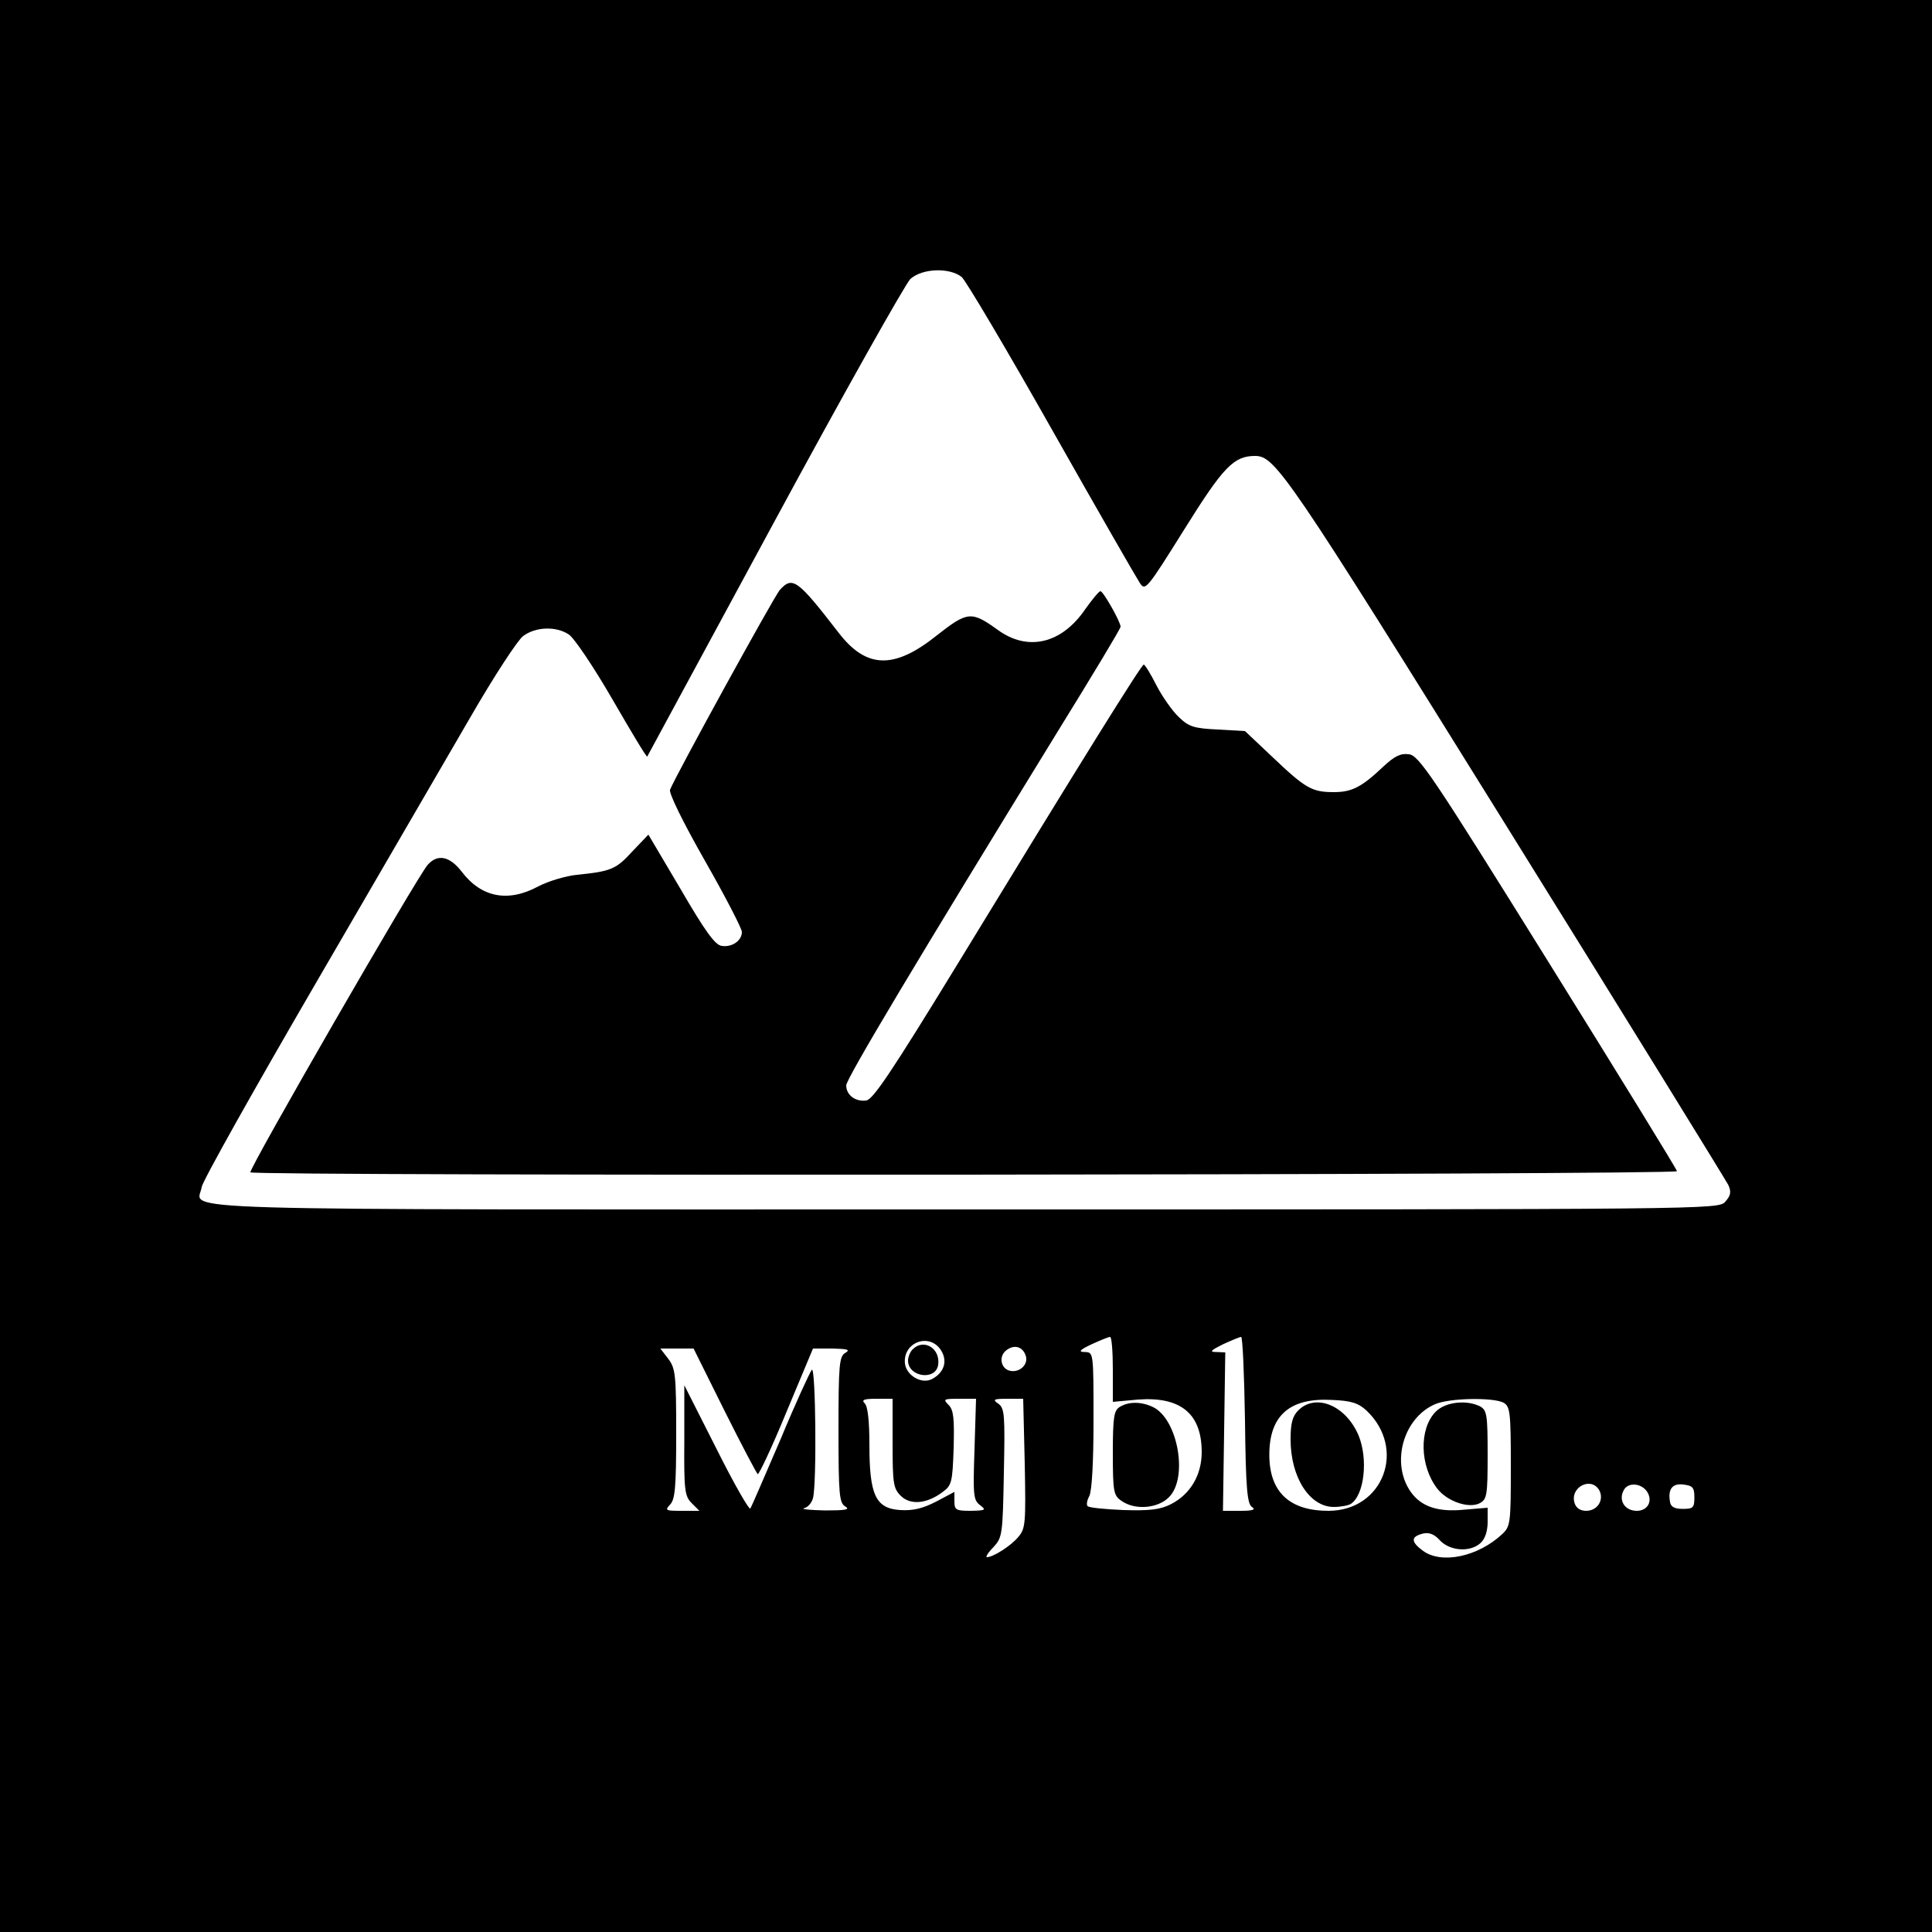
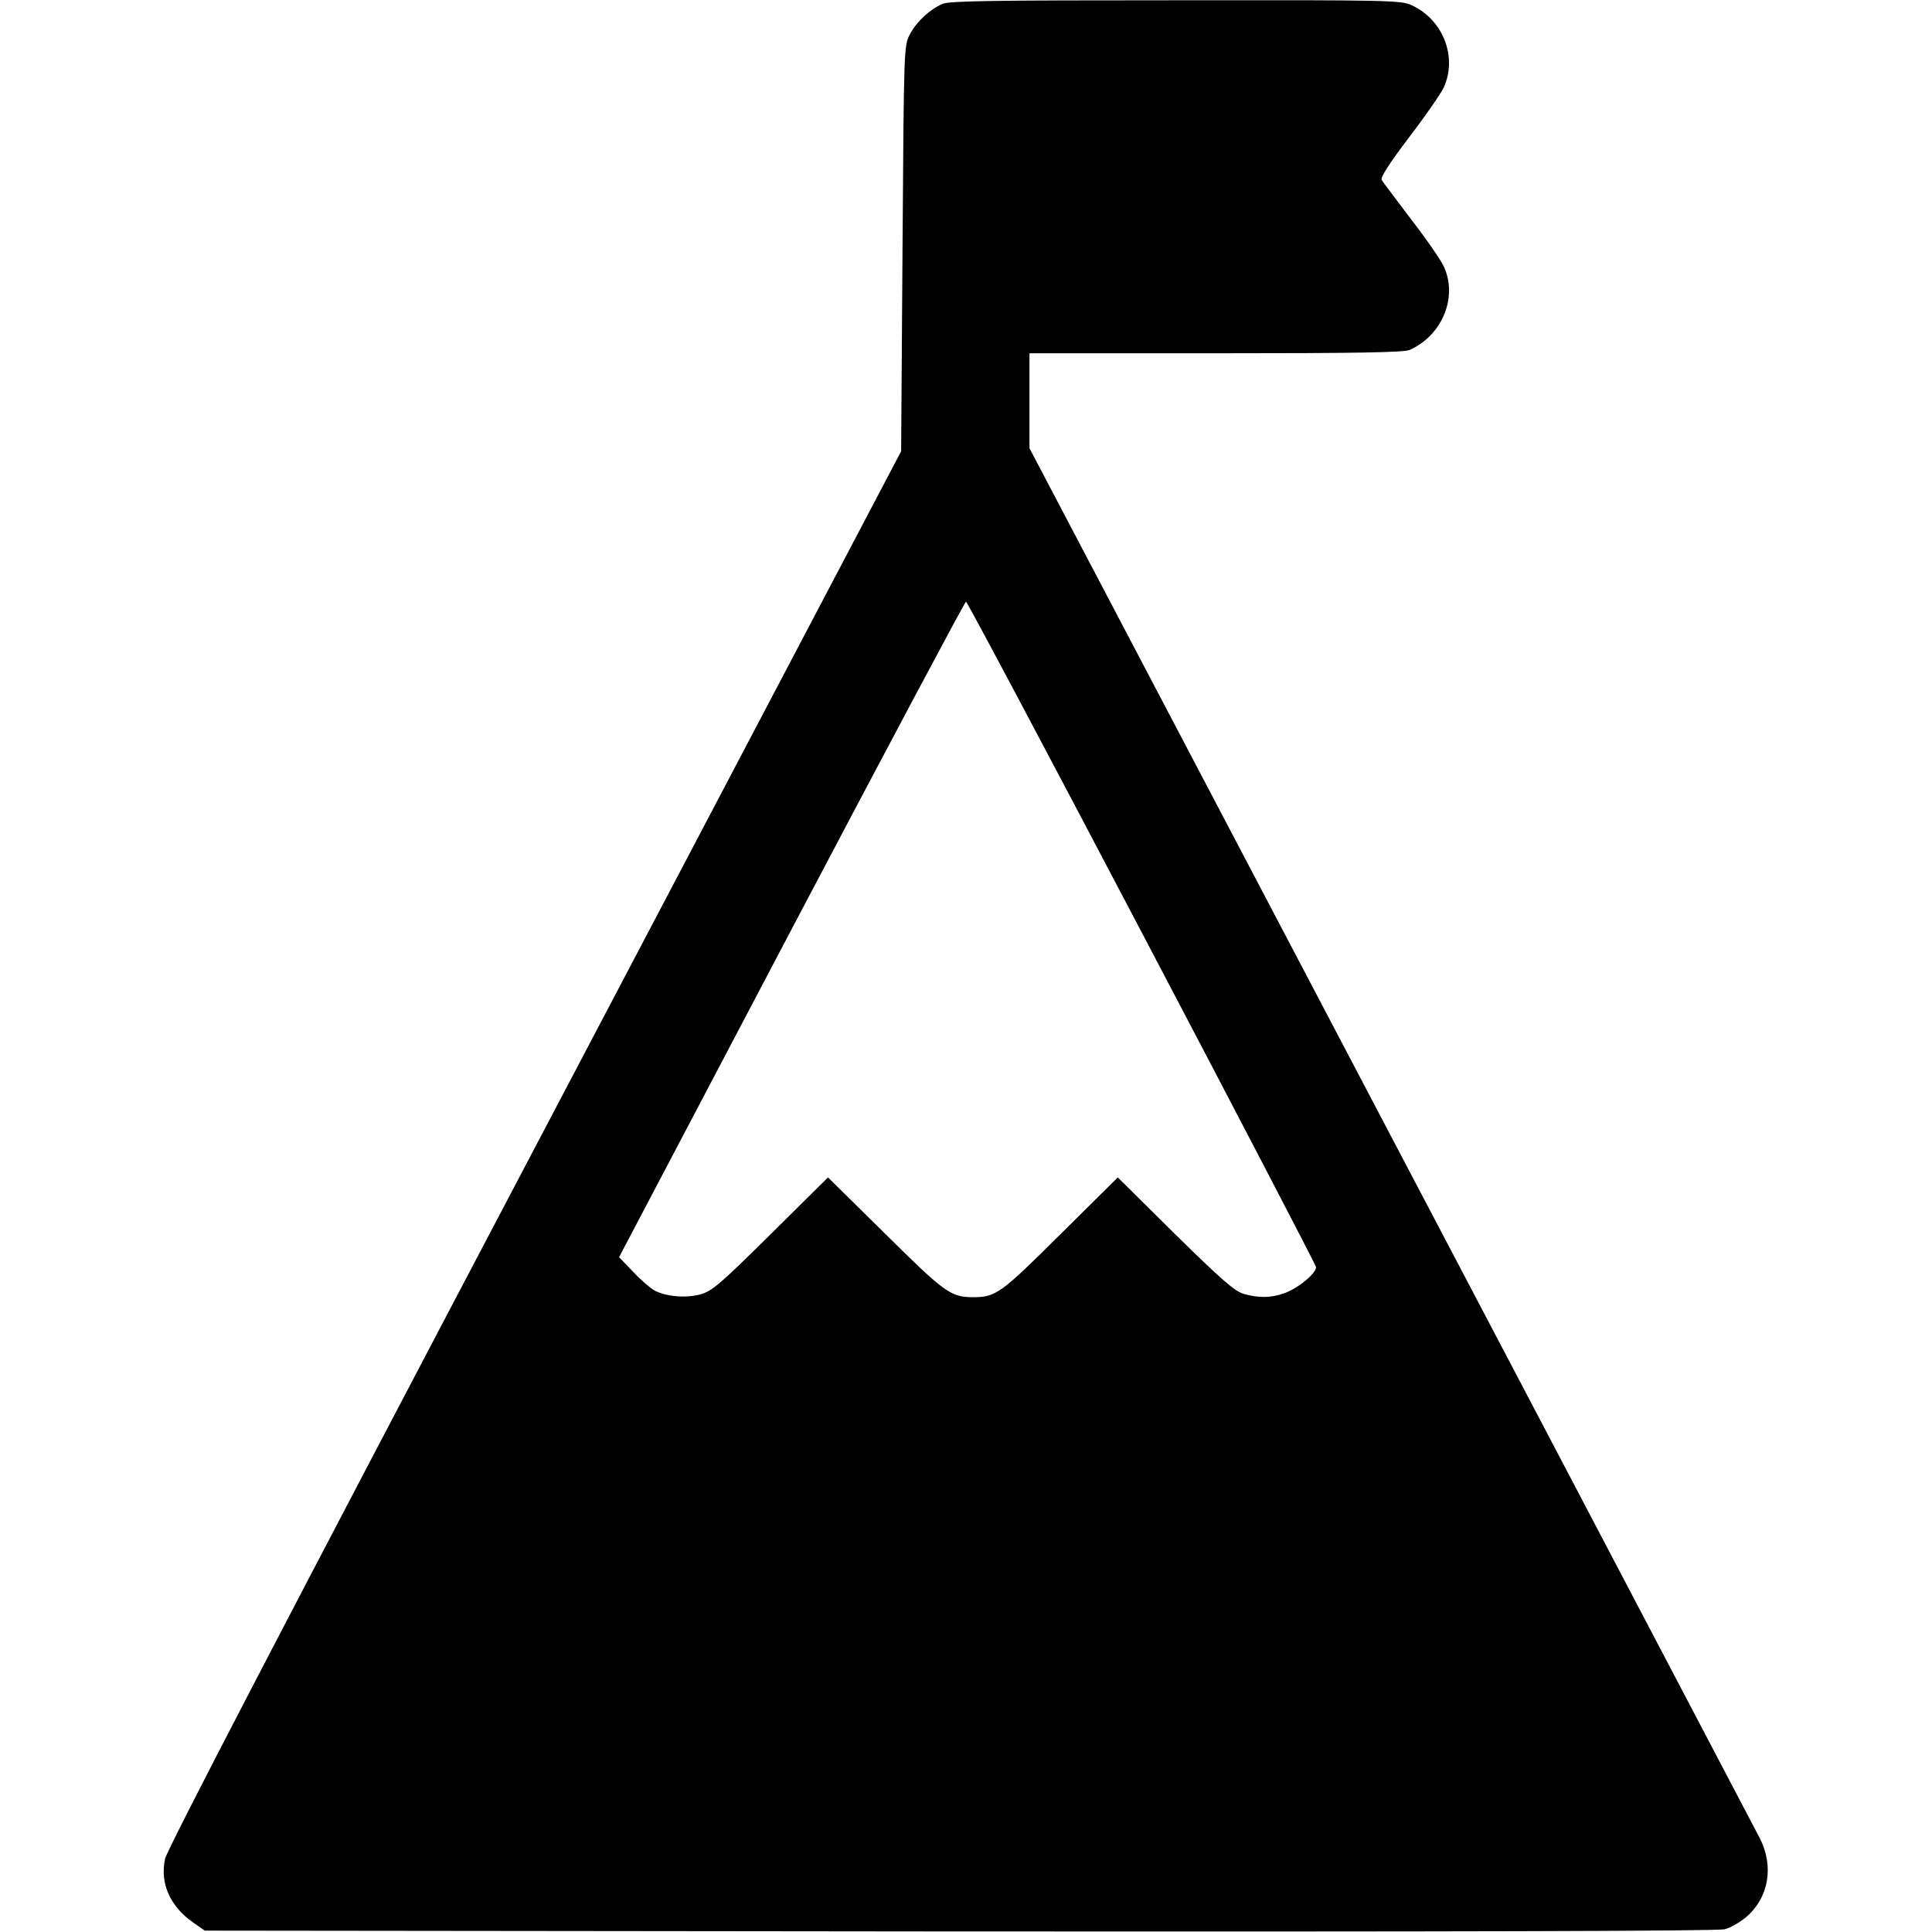
- <svg xmlns="http://www.w3.org/2000/svg" version="1.0" width="500pt" height="500pt" viewBox="0 0 500 500" preserveAspectRatio="xMidYMid meet">
-   <g transform="translate(0,500) scale(0.1,-0.1)" fill="#000000" stroke="none">
-     <path d="M0 2500 l0 -2500 2500 0 2500 0 0 2500 0 2500 -2500 0 -2500 0 0 -2500z m2489 1783 c11 -10 116 -187 233 -394 117 -207 220 -386 228 -398 14 -21 18 -16 115 139 101 162 128 190 183 190 52 0 82 -43 649 -955 311 -500 570 -920 576 -932 8 -18 6 -27 -8 -43 -18 -20 -29 -20 -1970 -20 -2140 0 -1982 -5 -1973 58 2 15 135 252 295 527 160 275 340 585 401 690 60 104 122 199 136 209 32 24 85 26 118 4 14 -9 65 -85 113 -168 48 -83 88 -150 90 -148 1 2 149 275 329 608 180 333 339 615 352 628 31 28 102 30 133 5z m391 -2827 l0 -84 66 6 c110 8 164 -37 164 -136 0 -59 -29 -109 -80 -135 -28 -14 -54 -17 -122 -15 -47 2 -89 6 -93 10 -4 3 -2 15 4 26 7 13 11 90 11 196 0 176 0 176 -22 177 -18 0 -15 5 17 20 22 10 43 19 48 19 4 0 7 -38 7 -84z m342 -131 c2 -179 6 -217 18 -225 11 -7 2 -10 -30 -10 l-45 0 3 205 3 205 -23 1 c-19 0 -15 4 17 20 22 10 43 19 47 19 4 0 8 -97 10 -215z m-787 181 c18 -28 9 -58 -23 -75 -27 -14 -66 9 -70 40 -6 55 63 81 93 35z m219 -13 c9 -22 -13 -45 -38 -41 -26 4 -33 38 -11 54 20 15 41 9 49 -13z m-779 -144 c44 -88 83 -162 86 -164 3 -2 37 70 74 160 l69 165 51 0 c39 -1 46 -3 33 -11 -16 -9 -18 -30 -18 -199 0 -169 2 -190 18 -199 13 -8 -1 -10 -53 -10 -38 1 -63 3 -54 6 10 2 20 14 23 26 10 37 7 342 -3 332 -5 -6 -42 -86 -81 -180 -40 -93 -75 -174 -78 -179 -3 -5 -43 65 -88 155 l-83 164 0 -142 c-1 -130 1 -145 19 -163 l20 -20 -46 0 c-41 0 -44 1 -30 16 13 13 16 44 16 183 0 155 -2 170 -21 195 l-20 26 43 0 43 0 80 -161z m435 -84 c0 -104 2 -117 21 -136 25 -25 68 -21 109 10 23 17 25 25 28 113 2 77 0 99 -13 112 -15 15 -13 16 27 16 l44 0 -4 -131 c-4 -118 -3 -131 14 -144 17 -13 15 -14 -23 -15 -39 0 -43 2 -43 25 l0 24 -47 -25 c-35 -18 -60 -24 -93 -22 -64 4 -80 39 -80 169 0 60 -4 99 -12 107 -9 9 -3 12 30 12 l42 0 0 -115z m342 -52 c3 -157 2 -169 -17 -191 -19 -23 -65 -52 -81 -52 -4 0 3 12 17 26 23 25 24 32 27 192 3 150 2 167 -14 179 -16 11 -13 13 23 13 l41 0 4 -167z m884 137 c105 -99 44 -260 -98 -260 -101 0 -153 49 -153 145 0 102 53 148 162 142 50 -2 68 -8 89 -27z m355 20 c17 -10 19 -23 19 -165 0 -147 -1 -155 -22 -175 -63 -59 -158 -79 -206 -43 -31 23 -31 36 0 44 16 4 30 -1 45 -18 26 -27 78 -31 105 -6 11 10 18 30 18 54 l0 37 -60 -5 c-69 -7 -112 8 -139 46 -52 74 -20 191 63 227 37 16 149 18 177 4z m248 -227 c13 -25 -5 -53 -34 -53 -15 0 -26 7 -30 20 -13 41 43 70 64 33z m124 -4 c15 -24 1 -49 -27 -49 -31 0 -48 27 -34 53 11 22 46 19 61 -4z m122 -14 c0 -27 -3 -30 -30 -30 -21 0 -31 5 -33 18 -6 33 6 49 35 45 24 -3 28 -8 28 -33z" />
-     <path d="M2018 3473 c-15 -17 -271 -483 -284 -517 -3 -9 33 -83 90 -183 53 -93 96 -176 96 -185 0 -22 -25 -40 -52 -36 -17 2 -42 36 -106 146 l-84 142 -42 -44 c-42 -46 -55 -51 -143 -60 -29 -3 -73 -16 -100 -30 -78 -42 -147 -29 -198 38 -31 40 -62 47 -88 18 -27 -30 -465 -790 -459 -796 9 -10 3692 -7 3692 3 0 4 -150 248 -333 542 -303 487 -335 534 -361 537 -21 3 -37 -5 -65 -31 -57 -54 -82 -67 -129 -67 -56 0 -73 9 -158 90 l-72 68 -70 4 c-62 3 -75 7 -101 32 -17 16 -43 53 -58 82 -15 30 -30 54 -33 54 -6 0 -155 -239 -488 -785 -164 -268 -213 -341 -230 -343 -28 -4 -52 14 -52 39 0 17 183 323 548 917 89 144 162 265 162 270 0 13 -45 92 -52 92 -4 0 -21 -21 -39 -46 -61 -90 -149 -111 -227 -54 -68 49 -78 48 -157 -14 -111 -89 -183 -87 -255 7 -106 137 -119 147 -152 110z" />
-     <path d="M2898 1359 c-15 -9 -18 -26 -18 -119 0 -101 2 -110 22 -124 35 -25 94 -20 123 9 51 50 23 204 -42 234 -30 14 -62 14 -85 0z" />
-     <path d="M2362 1508 c-7 -7 -12 -20 -12 -29 0 -43 72 -53 78 -11 6 42 -37 69 -66 40z" />
-     <path d="M3360 1350 c-15 -15 -20 -33 -20 -75 0 -98 49 -175 112 -175 18 0 38 4 44 8 35 23 45 116 20 177 -33 78 -111 110 -156 65z" />
-     <path d="M3716 1347 c-44 -44 -42 -141 4 -200 26 -33 82 -52 110 -37 18 10 20 20 20 125 0 103 -2 115 -19 125 -35 18 -90 12 -115 -13z" />
+ <svg xmlns="http://www.w3.org/2000/svg" version="1.0" width="700pt" height="700pt" viewBox="0 0 700 700" preserveAspectRatio="xMidYMid meet">
+   <g transform="translate(0,700) scale(0.1,-0.1)" fill="#000000" stroke="none">
+     <path d="M3415 6986 c-46 -20 -94 -64 -118 -110 -22 -41 -22 -42 -27 -776 l-5 -735 -1328 -2525 c-902 -1714 -1332 -2541 -1339 -2575 -19 -88 18 -172 101 -230 l43 -30 2735 -3 c1768 -1 2748 1 2772 8 20 5 53 24 74 41 85 70 106 185 53 289 -16 30 -617 1176 -1337 2545 l-1309 2491 0 172 0 172 675 0 c507 0 681 3 702 12 118 52 176 191 124 303 -10 22 -63 99 -118 170 -54 72 -103 136 -107 143 -5 9 27 59 99 154 59 77 115 158 126 181 50 111 -2 245 -116 298 -38 18 -82 19 -855 18 -650 0 -821 -2 -845 -13z m721 -3363 c346 -658 630 -1204 632 -1213 4 -21 -64 -78 -116 -96 -47 -17 -93 -17 -146 -2 -33 10 -79 50 -249 217 l-207 205 -208 -206 c-215 -214 -234 -228 -316 -228 -81 0 -103 16 -318 229 l-208 205 -207 -205 c-185 -183 -213 -207 -256 -219 -53 -14 -122 -8 -165 14 -15 8 -50 38 -78 68 l-51 53 625 1188 c344 653 628 1187 632 1187 4 0 290 -538 636 -1197z" />
  </g>
</svg>
